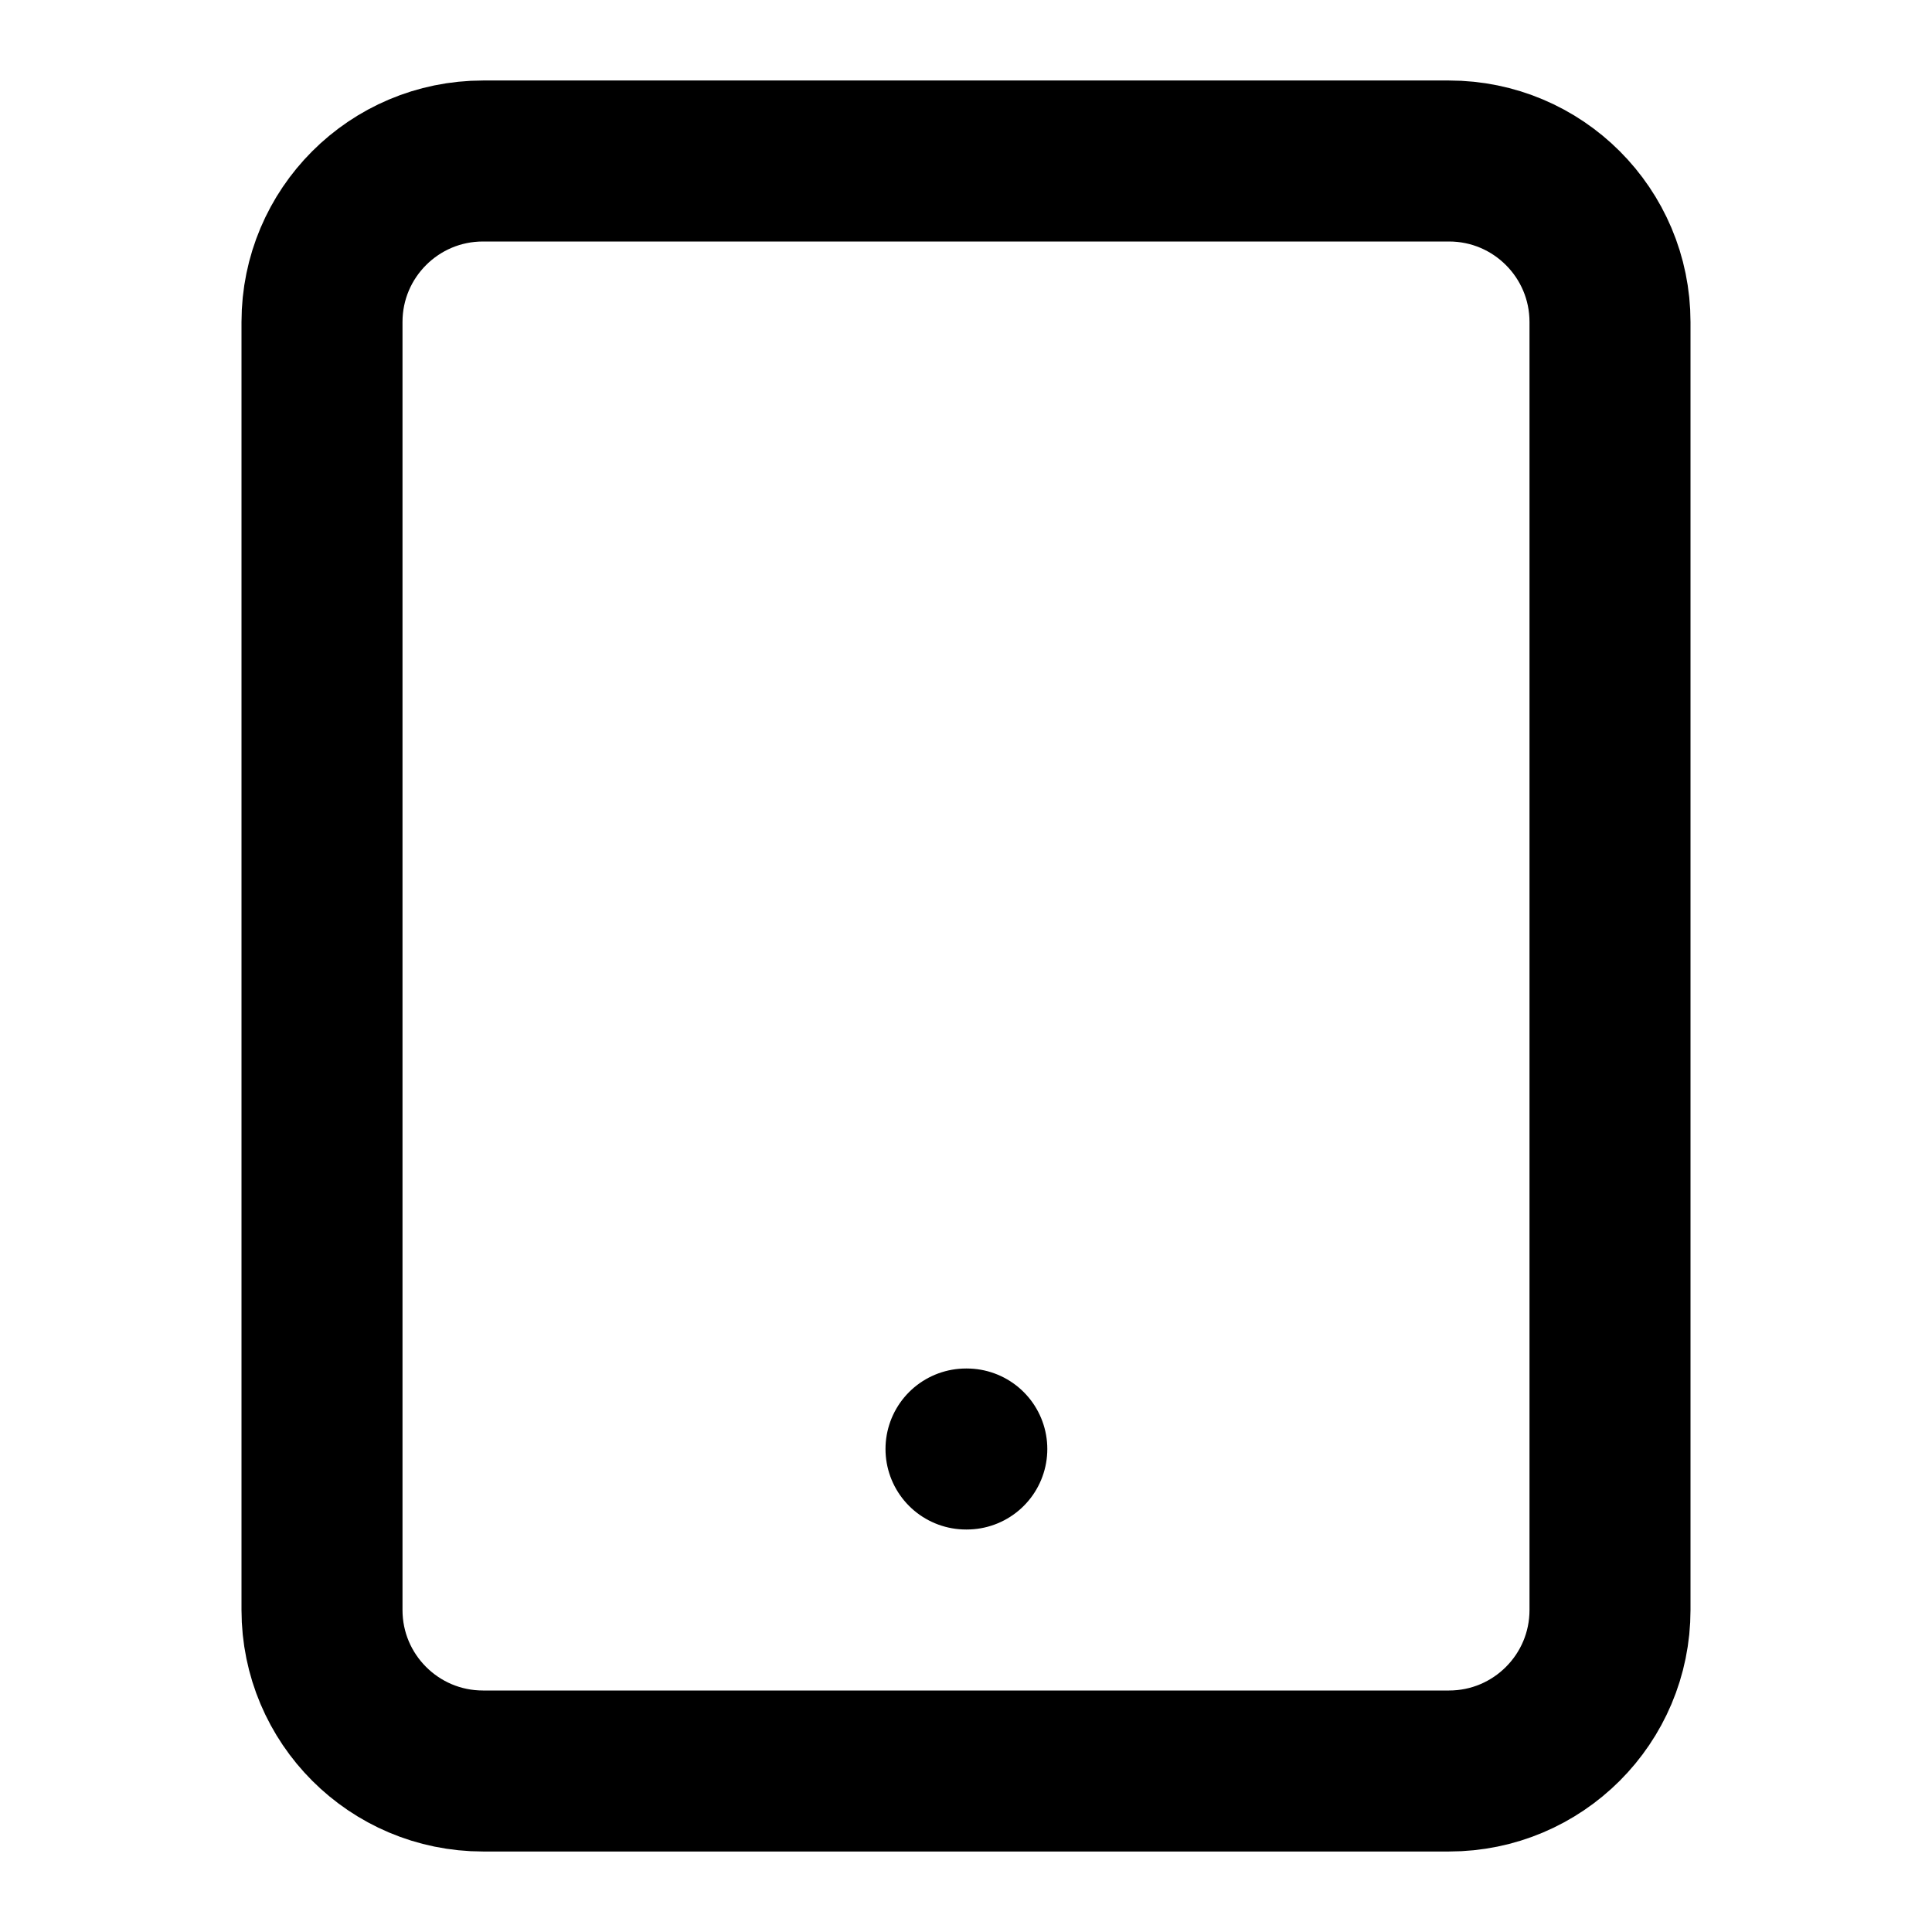
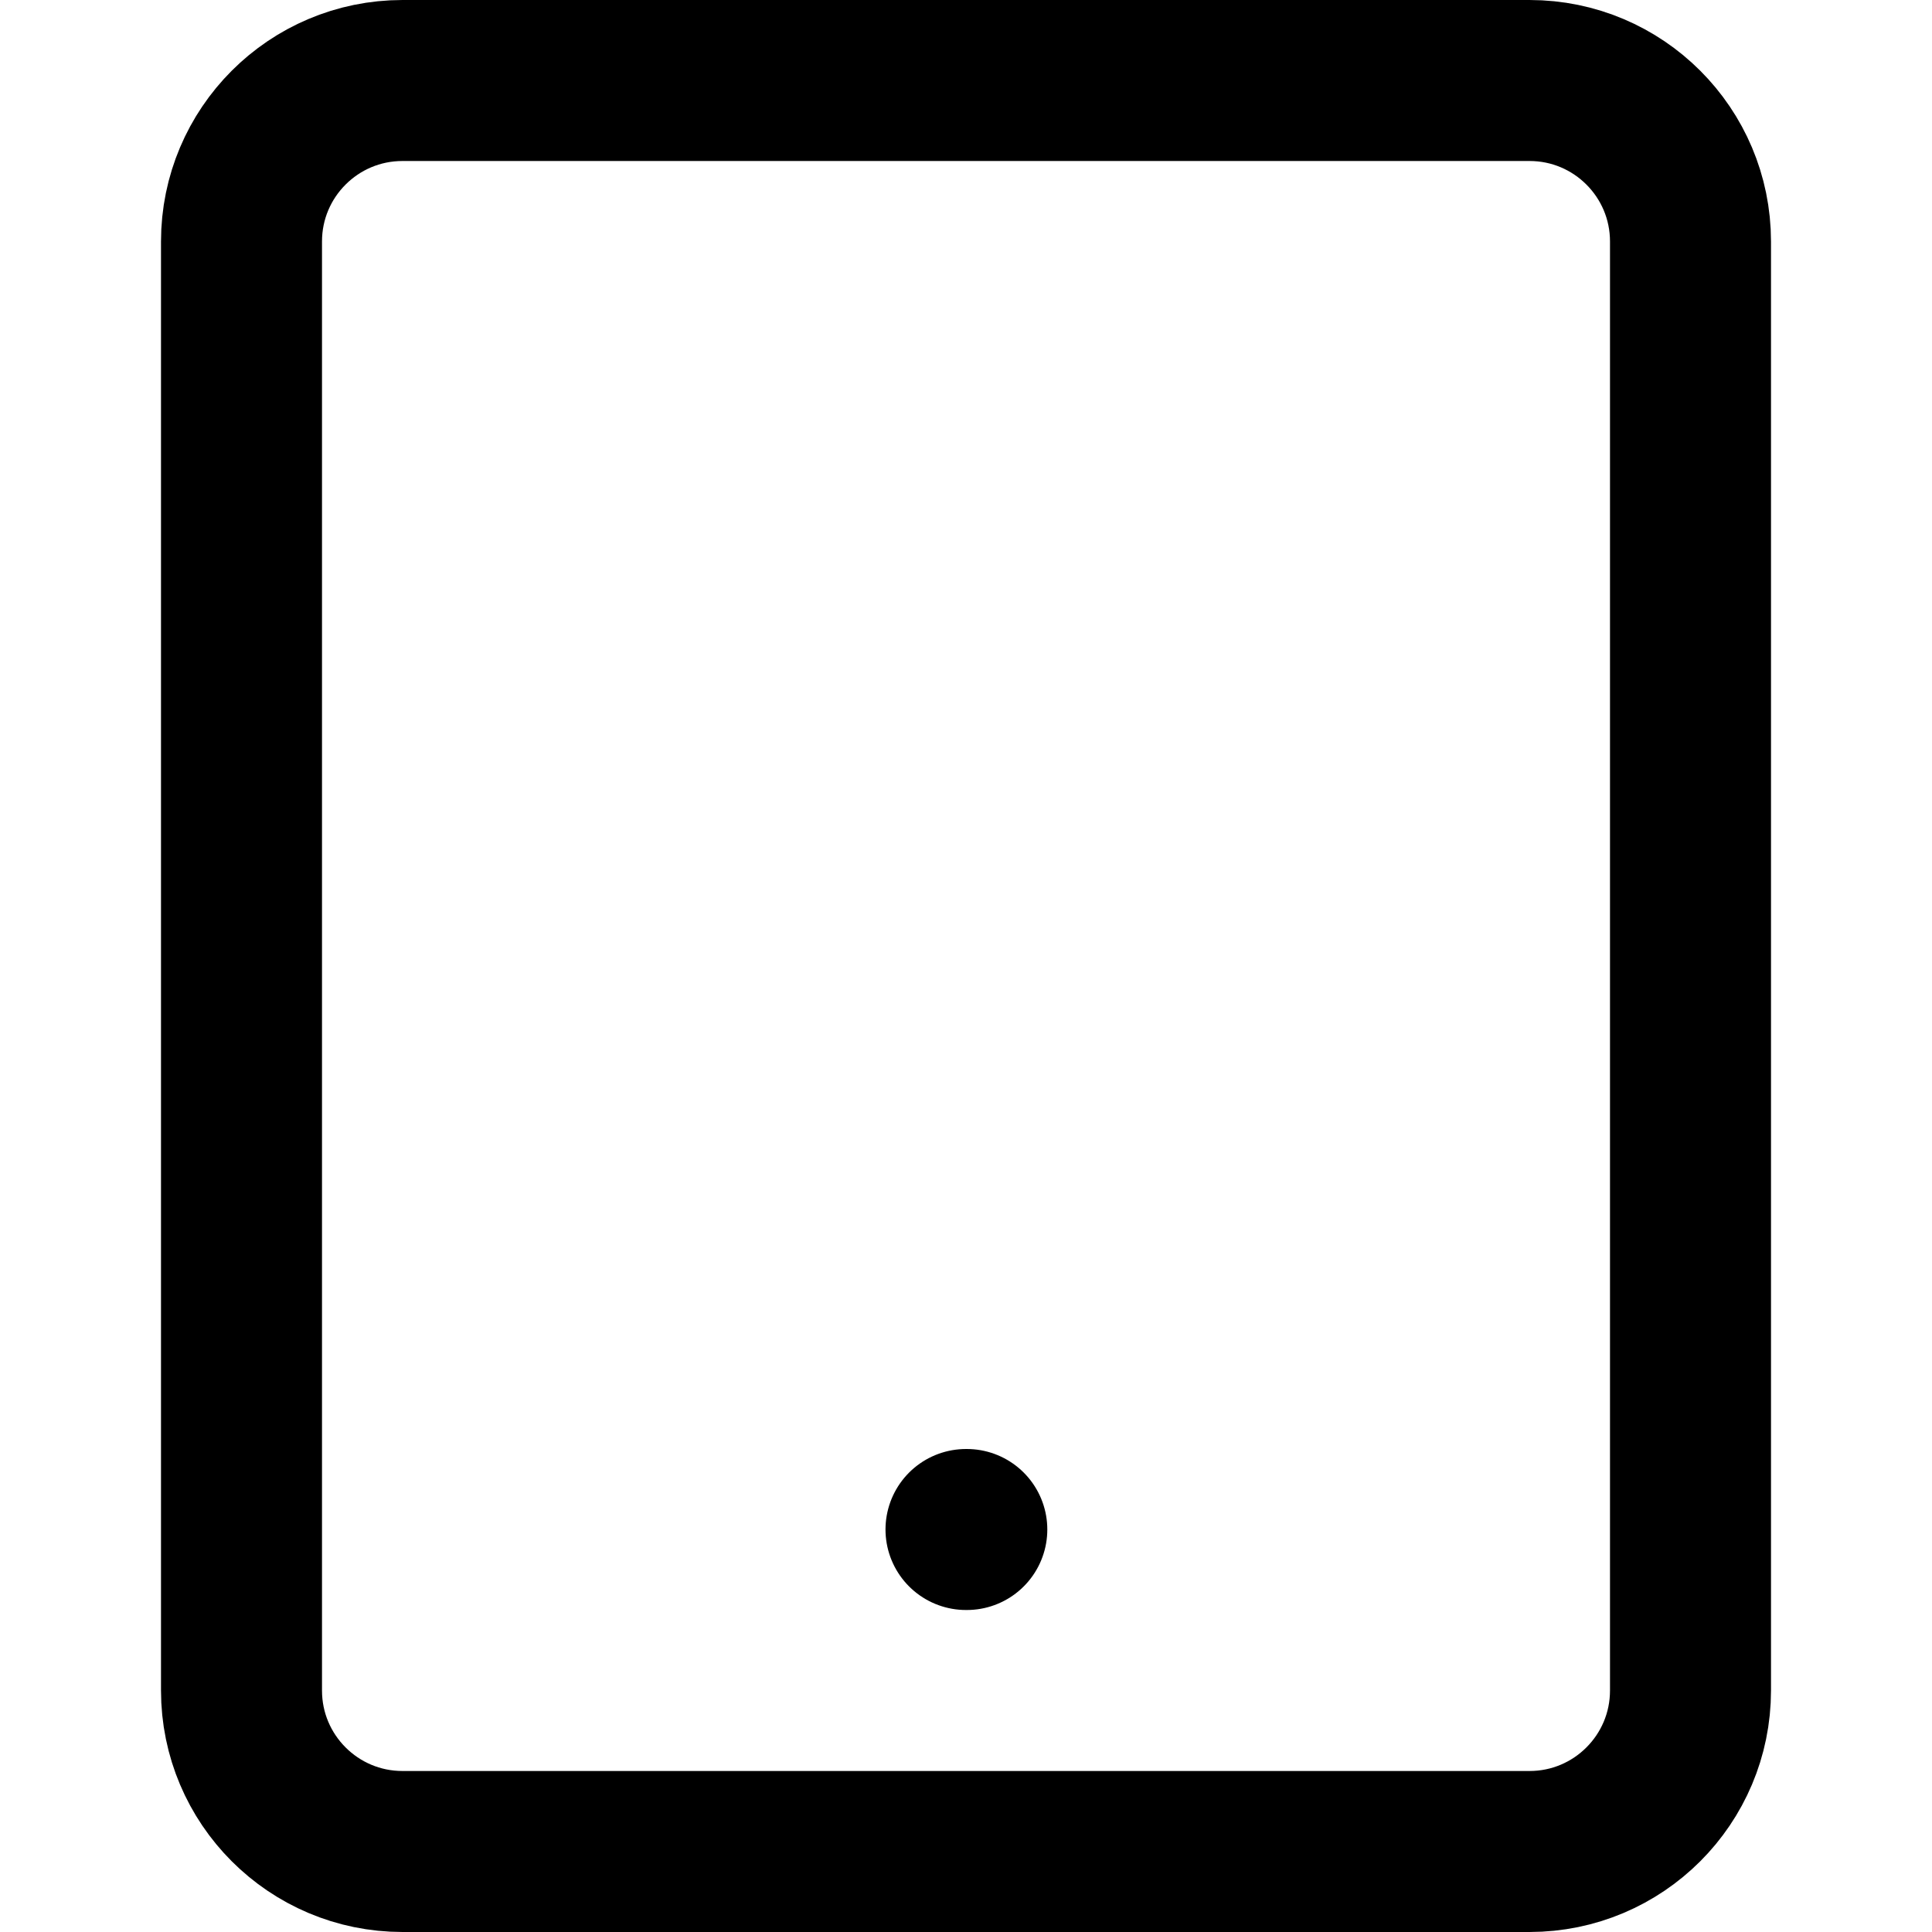
- <svg xmlns="http://www.w3.org/2000/svg" class="lucide lucide-tablet" width="24" height="24" viewBox="0 0 24 24" fill="none" stroke="currentColor" stroke-width="2" stroke-linecap="round" stroke-linejoin="round">
-   <rect width="16" height="20" x="4" y="2" rx="2" ry="2" />
-   <line x1="12" x2="12.01" y1="18" y2="18" />
+ <svg xmlns="http://www.w3.org/2000/svg" width="24" height="24" viewBox="0 0 24 24" fill="none" stroke="currentColor" stroke-width="2" stroke-linecap="round" stroke-linejoin="round">
+   <rect width="18" height="22" x="3" y="1" rx="2" ry="2" />
+   <line x1="12" x2="12.01" y1="19" y2="19" />
</svg>
